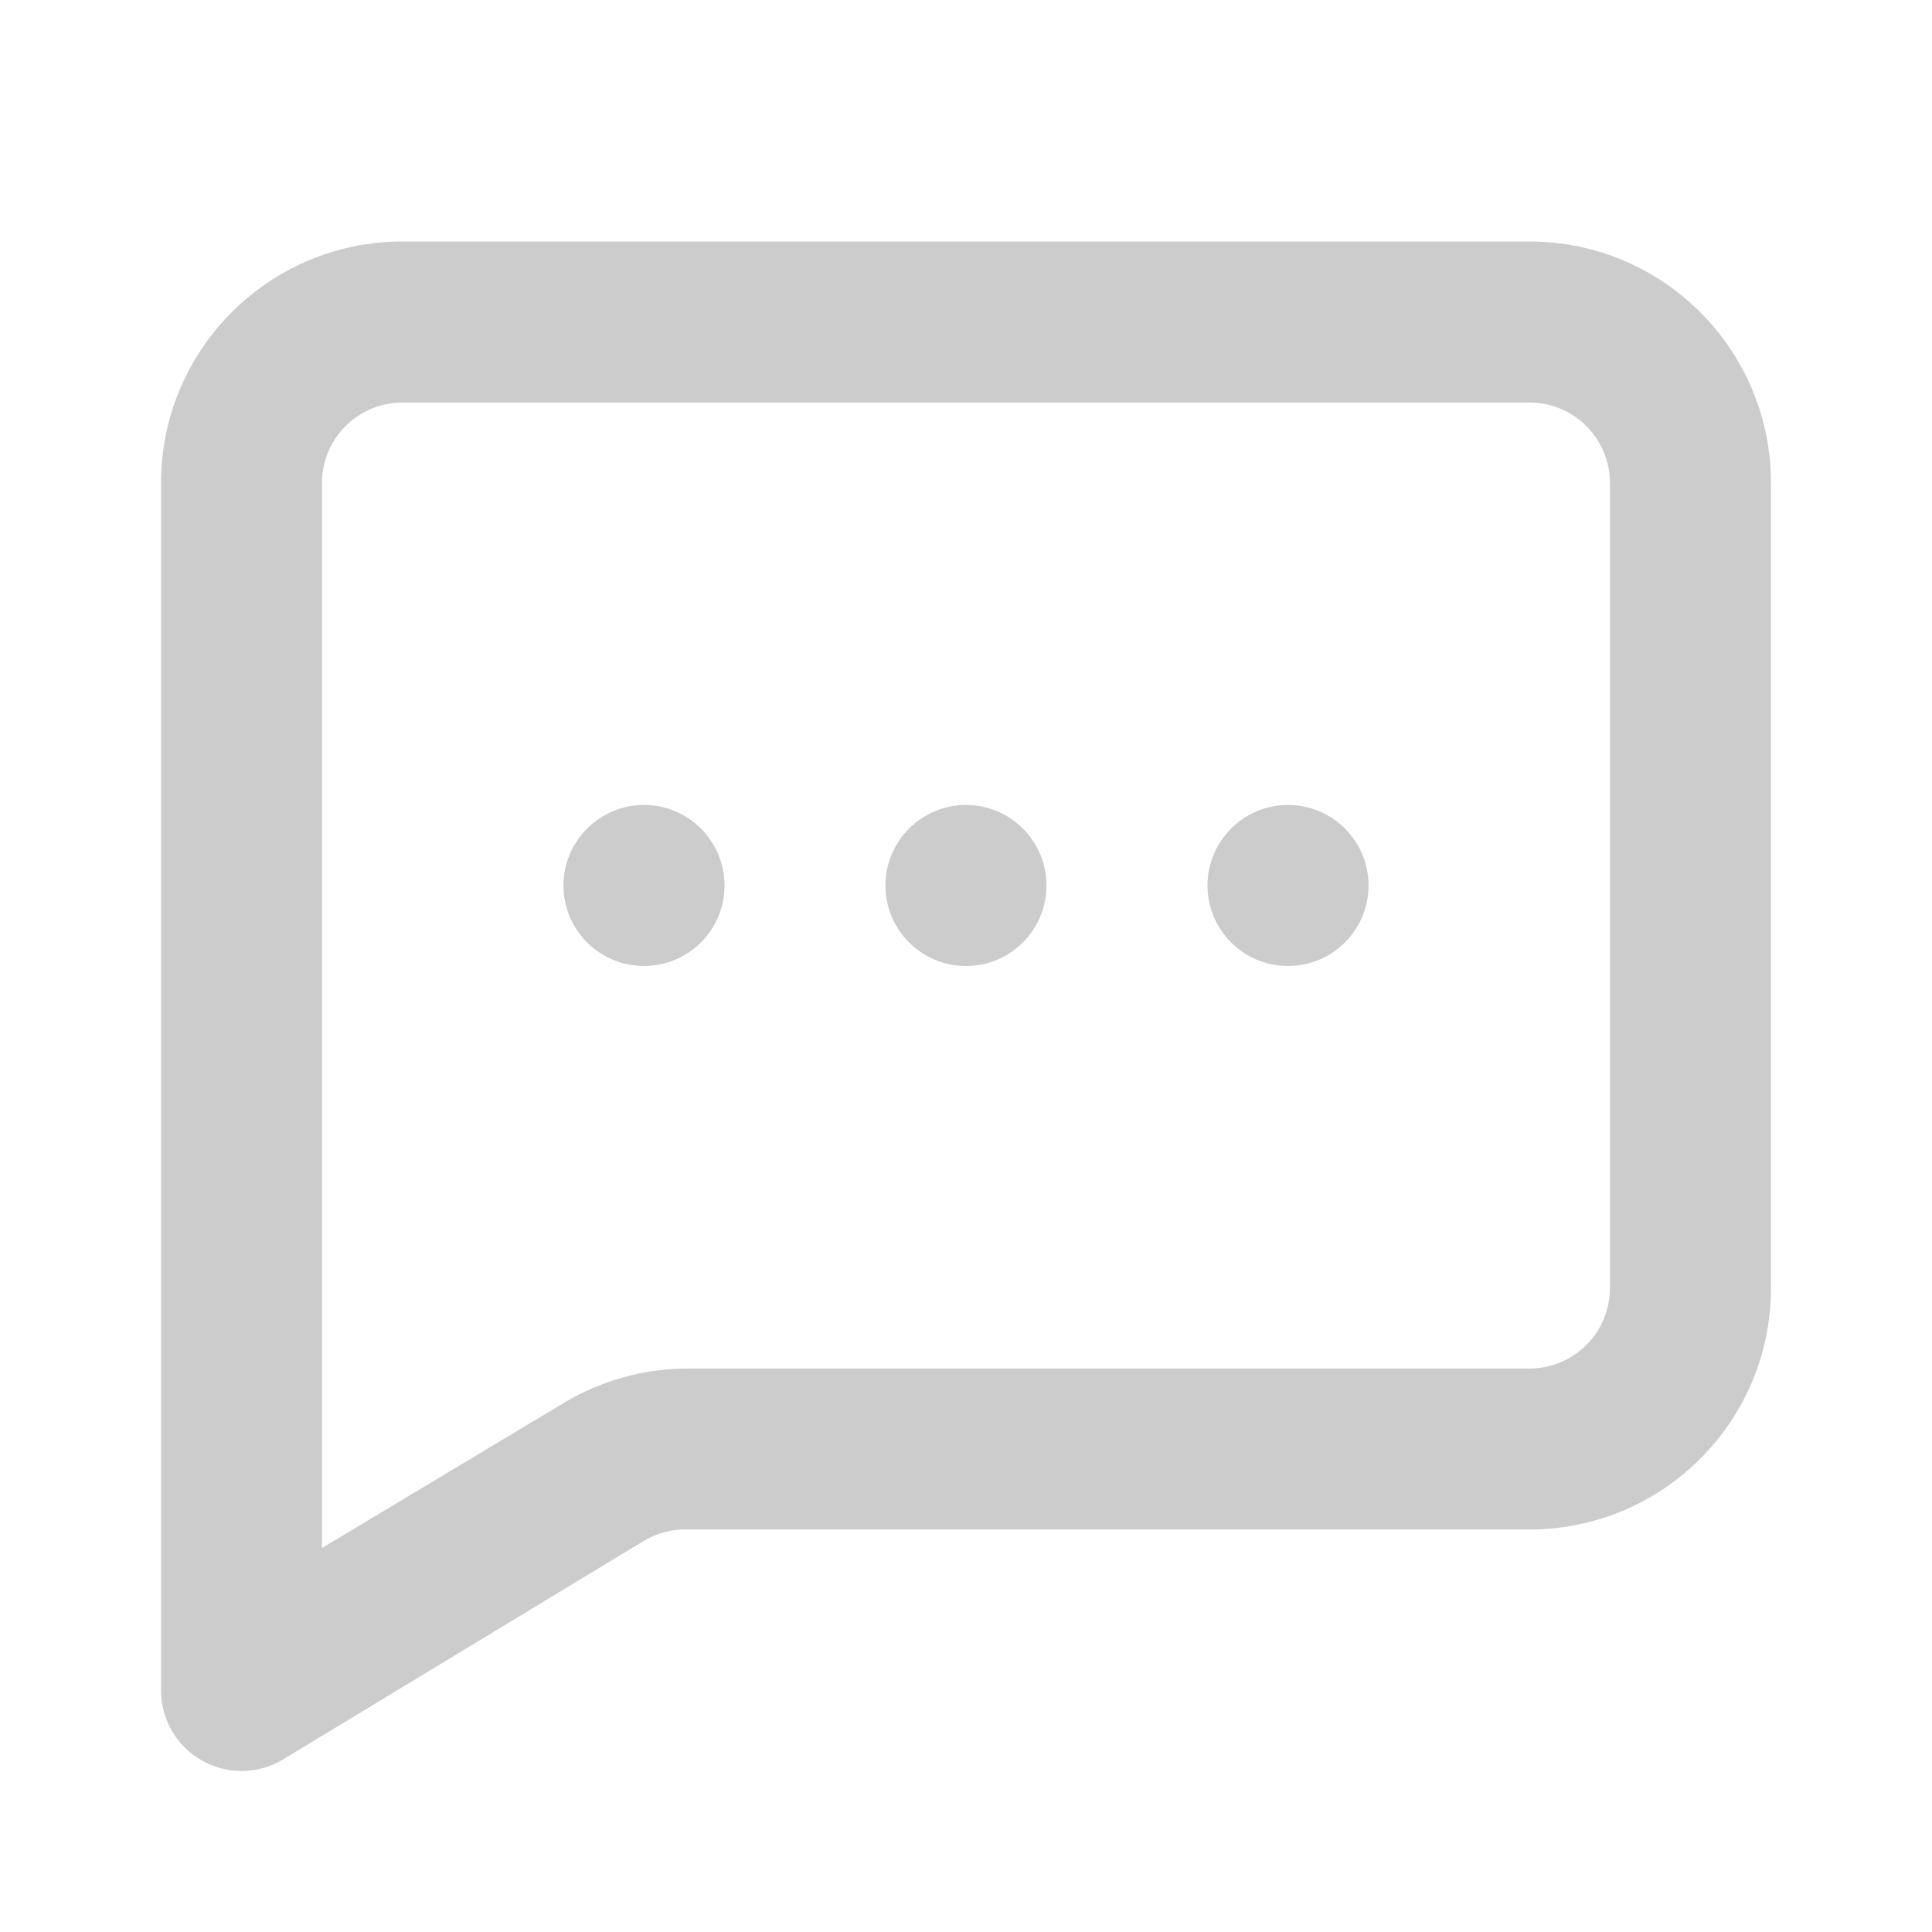
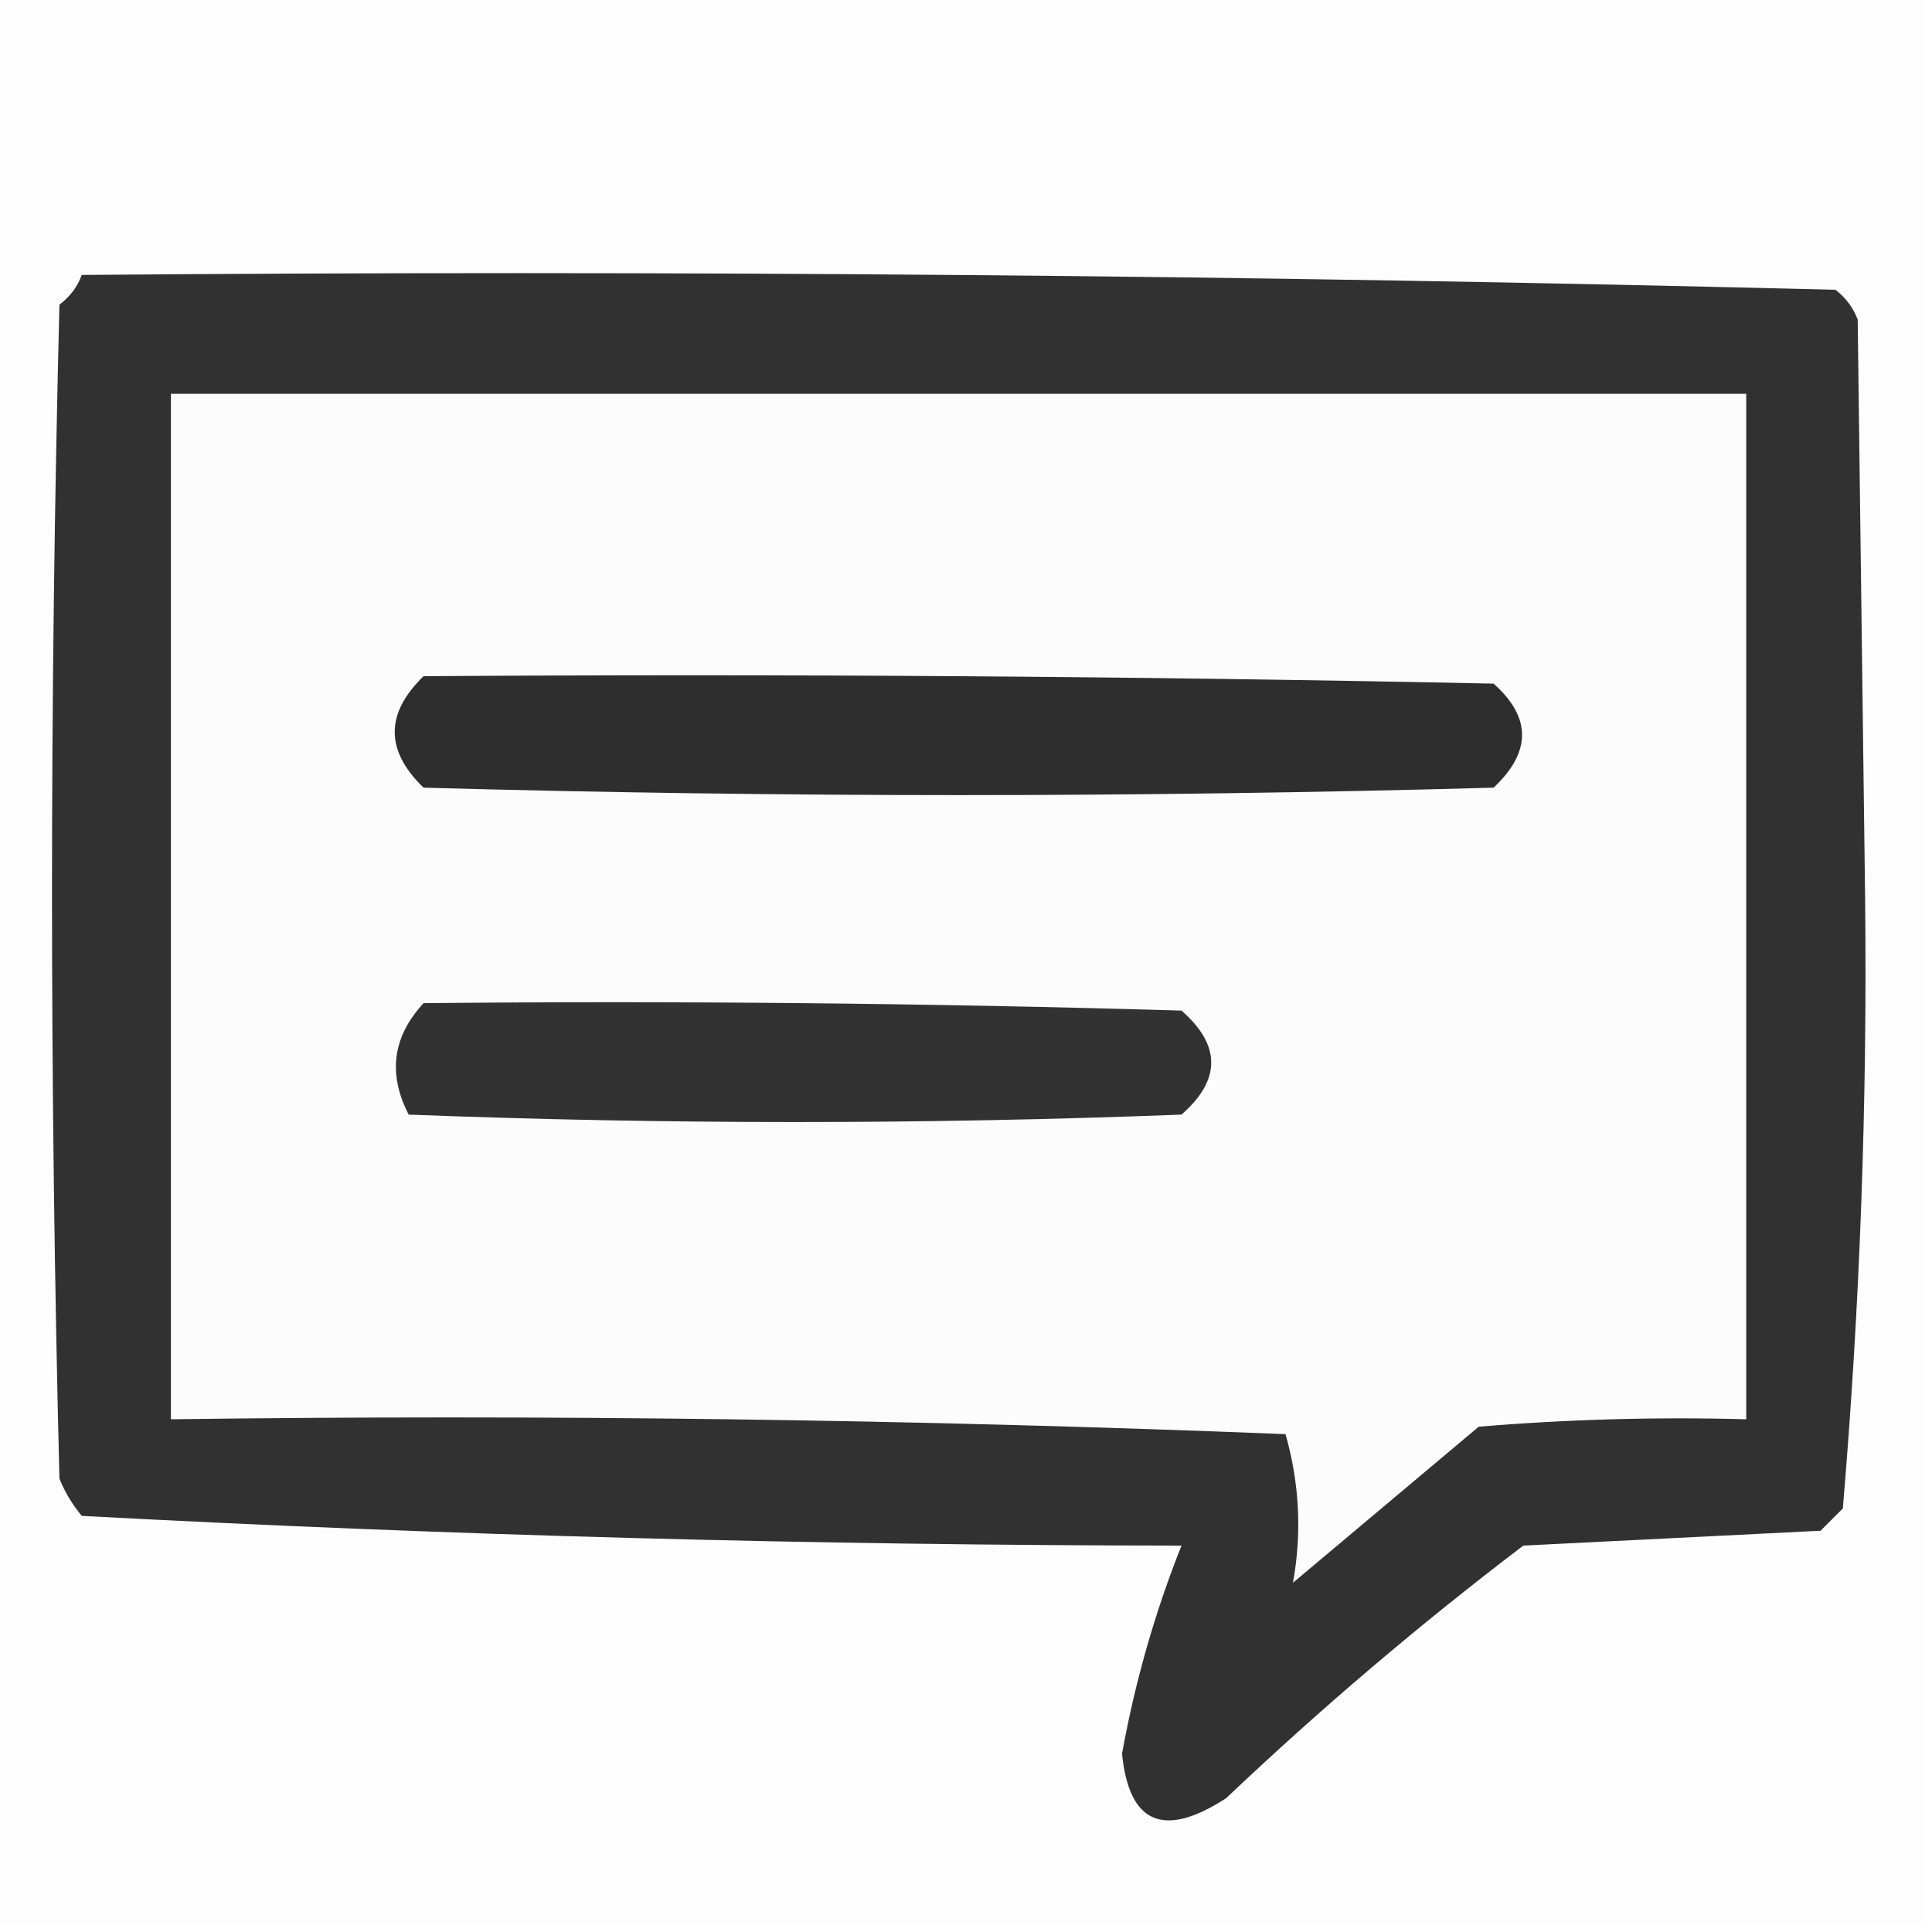
- <svg xmlns="http://www.w3.org/2000/svg" width="20" height="20" viewBox="0 0 20 20" fill="none">
-   <g opacity="0.2">
-     <rect opacity="0.01" width="20" height="20" fill="black" />
-     <path d="M10 10C10.46 10 10.833 9.627 10.833 9.167C10.833 8.706 10.46 8.333 10 8.333C9.54 8.333 9.166 8.706 9.166 9.167C9.166 9.627 9.54 10 10 10Z" fill="black" />
-     <path d="M13.333 10C13.794 10 14.167 9.627 14.167 9.167C14.167 8.706 13.794 8.333 13.333 8.333C12.873 8.333 12.5 8.706 12.5 9.167C12.5 9.627 12.873 10 13.333 10Z" fill="black" />
-     <path d="M6.667 10C7.127 10 7.5 9.627 7.5 9.167C7.5 8.706 7.127 8.333 6.667 8.333C6.207 8.333 5.833 8.706 5.833 9.167C5.833 9.627 6.207 10 6.667 10Z" fill="black" />
-     <path fill-rule="evenodd" clip-rule="evenodd" d="M4.167 2.5H15.833C17.214 2.5 18.333 3.619 18.333 5V13.333C18.333 14.714 17.214 15.833 15.833 15.833H7.125C6.964 15.827 6.805 15.868 6.667 15.95L2.925 18.217C2.796 18.293 2.649 18.333 2.5 18.333C2.357 18.333 2.216 18.296 2.091 18.225C1.829 18.078 1.667 17.801 1.667 17.5V5C1.667 3.619 2.786 2.5 4.167 2.5ZM15.833 14.167C16.293 14.167 16.666 13.794 16.666 13.333V5C16.666 4.54 16.293 4.167 15.833 4.167H4.167C3.706 4.167 3.333 4.54 3.333 5V16.025L5.833 14.525C6.223 14.29 6.67 14.166 7.125 14.167H15.833Z" fill="black" />
+ <svg xmlns="http://www.w3.org/2000/svg" version="1.1" width="130px" height="130px" style="shape-rendering:geometricPrecision; text-rendering:geometricPrecision; image-rendering:optimizeQuality; fill-rule:evenodd; clip-rule:evenodd">
+   <g>
+     <path style="opacity:1" fill="#fdfdfd" d="M -0.5,-0.5 C 42.833,-0.5 86.167,-0.5 129.5,-0.5C 129.5,42.833 129.5,86.167 129.5,129.5C 86.167,129.5 42.833,129.5 -0.5,129.5C -0.5,86.167 -0.5,42.833 -0.5,-0.5 Z" />
+   </g>
+   <g>
+     <path style="opacity:1" fill="#313131" d="M 5.5,18.5 C 44.876,18.173 84.21,18.506 123.5,19.5C 124.192,20.025 124.692,20.692 125,21.5C 125.167,34.5 125.333,47.5 125.5,60.5C 125.65,74.257 125.15,87.924 124,101.5C 123.5,102 123,102.5 122.5,103C 115.833,103.333 109.167,103.667 102.5,104C 95.54,109.292 88.873,114.958 82.5,121C 78.3,123.719 75.966,122.719 75.5,118C 76.371,113.181 77.704,108.514 79.5,104C 54.746,103.981 30.079,103.315 5.5,102C 4.874,101.25 4.374,100.416 4,99.5C 3.333,73.167 3.333,46.833 4,20.5C 4.717,19.956 5.217,19.289 5.5,18.5 Z" />
+   </g>
+   <g>
+     <path style="opacity:1" fill="#fcfcfc" d="M 11.5,26.5 C 46.833,26.5 82.167,26.5 117.5,26.5C 117.5,49.5 117.5,72.5 117.5,95.5C 111.491,95.334 105.491,95.501 99.5,96C 95.333,99.5 91.167,103 87,106.5C 87.608,103.153 87.441,99.82 86.5,96.5C 61.509,95.5 36.509,95.167 11.5,95.5C 11.5,72.5 11.5,49.5 11.5,26.5 Z" />
+   </g>
+   <g>
+     <path style="opacity:1" fill="#2e2e2e" d="M 28.5,45.5 C 52.502,45.333 76.502,45.5 100.5,46C 103.054,48.269 103.054,50.602 100.5,53C 76.5,53.667 52.5,53.667 28.5,53C 25.914,50.506 25.914,48.006 28.5,45.5 Z" />
+   </g>
+   <g>
+     <path style="opacity:1" fill="#323232" d="M 28.5,67.5 C 45.503,67.333 62.503,67.5 79.5,68C 82.167,70.333 82.167,72.667 79.5,75C 62.167,75.667 44.833,75.667 27.5,75C 26.082,72.257 26.416,69.757 28.5,67.5 Z" />
  </g>
</svg>
